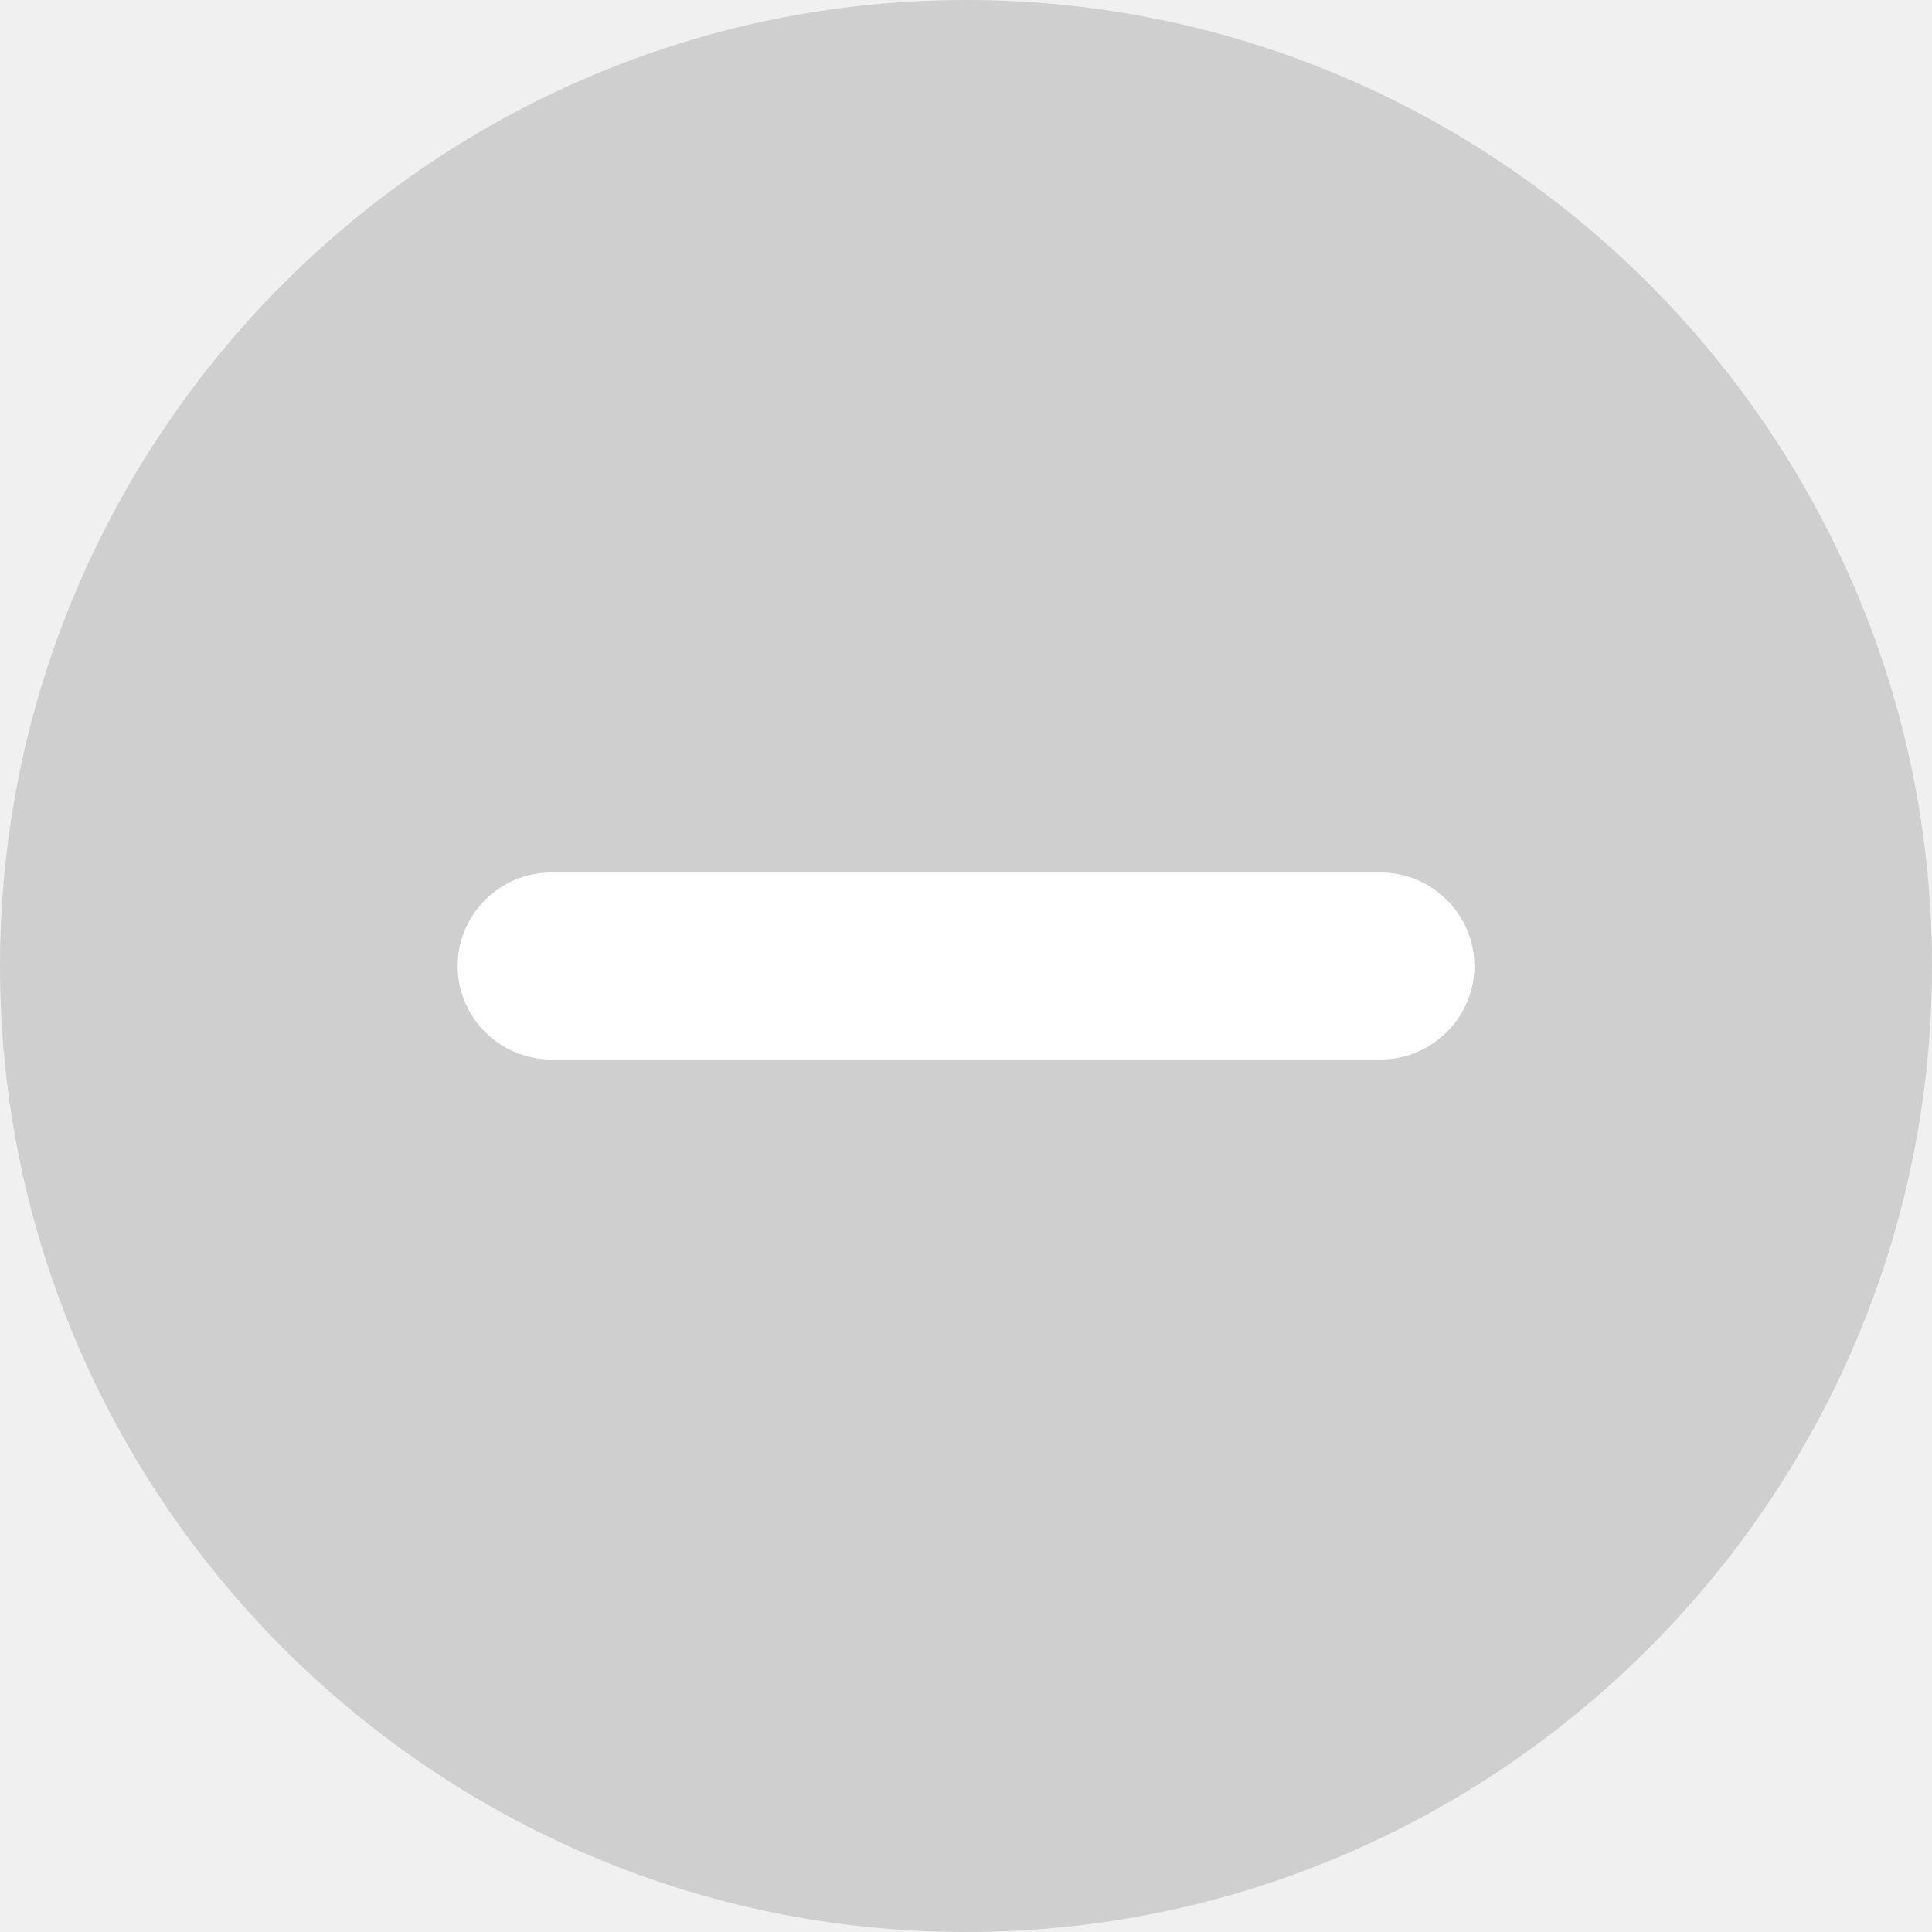
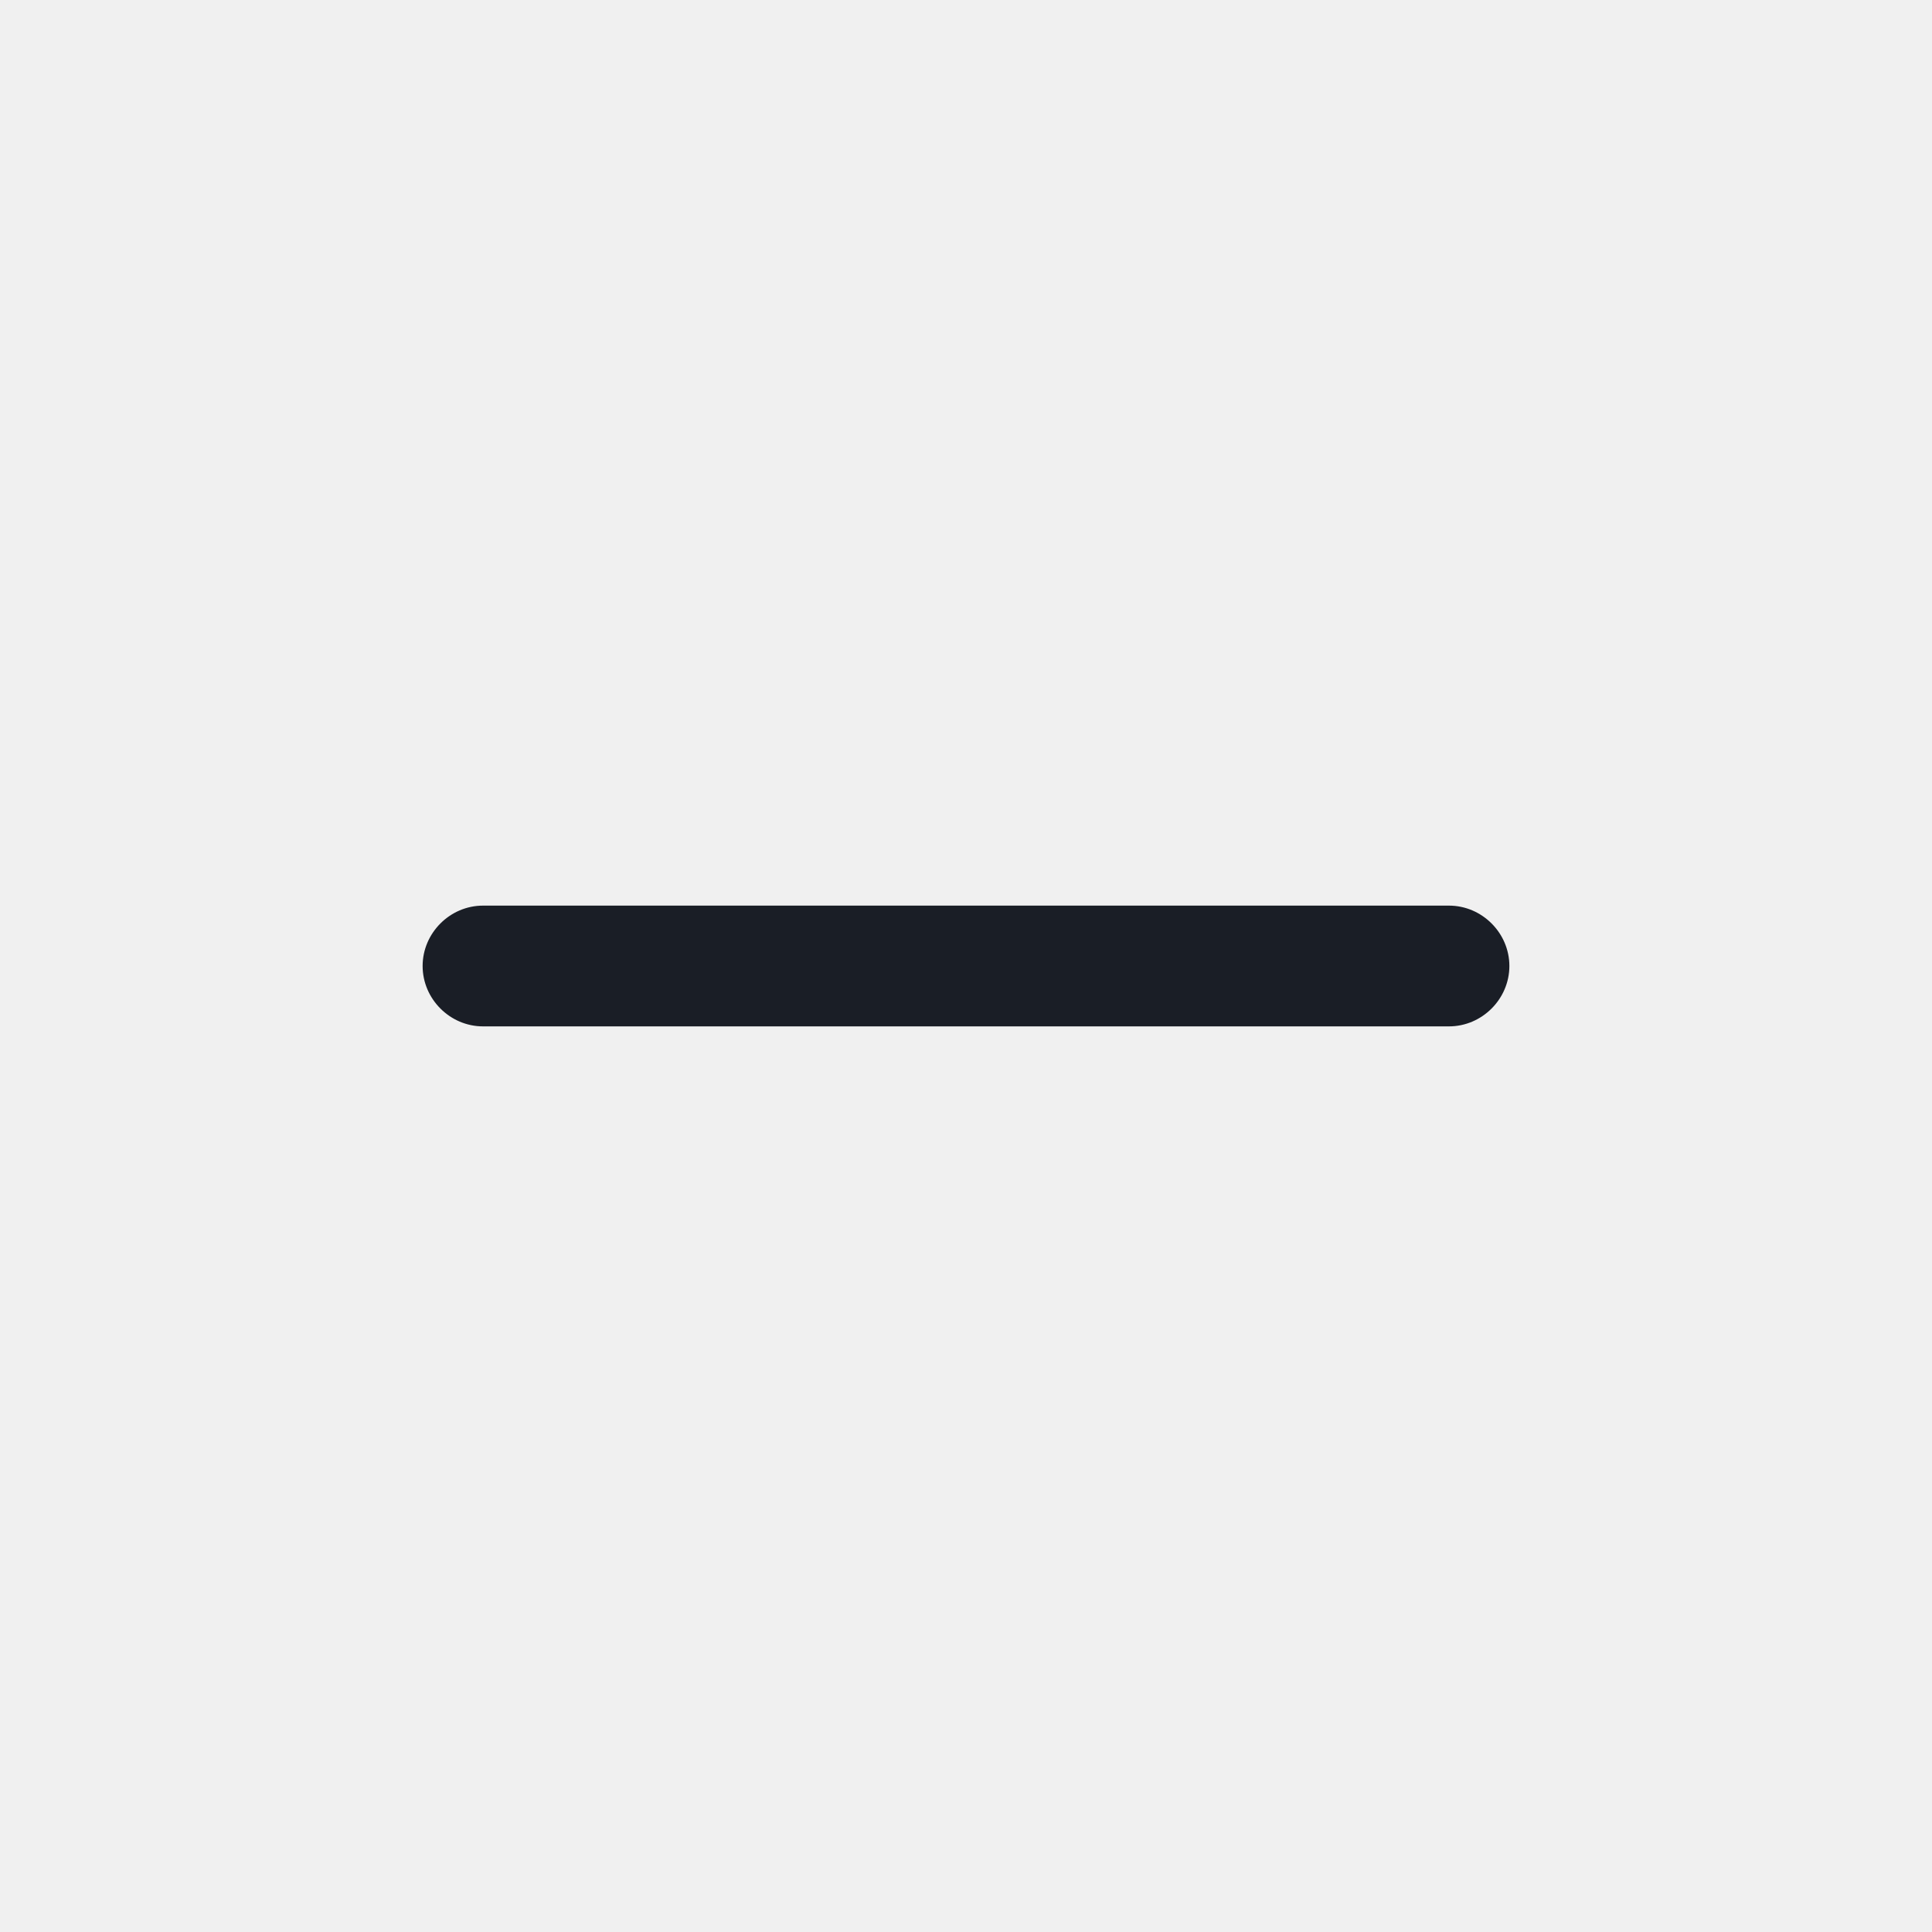
- <svg xmlns="http://www.w3.org/2000/svg" width="16" height="16" viewBox="0 0 16 16" fill="none">
-   <path fill-rule="evenodd" clip-rule="evenodd" d="M8 16C12.406 16 16 12.406 16 8C16 3.594 12.406 0 8 0C3.594 0 0 3.594 0 8C0 12.406 3.594 16 8 16Z" fill="#CFCFCF" />
-   <path fill-rule="evenodd" clip-rule="evenodd" d="M8.855 7.226H11.436C11.861 7.226 12.21 7.574 12.21 8C12.21 8.425 11.861 8.774 11.436 8.774H8.773H4.564C4.138 8.774 3.79 8.425 3.79 8C3.79 7.574 4.138 7.226 4.564 7.226H8.855Z" fill="white" />
+ <svg xmlns="http://www.w3.org/2000/svg" width="24" height="24" viewBox="0 0 24 24" fill="none">
+   <path d="M18 12.75H6C5.59 12.75 5.25 12.41 5.25 12C5.25 11.59 5.59 11.25 6 11.25H18C18.41 11.25 18.75 11.59 18.75 12C18.75 12.41 18.41 12.75 18 12.75Z" fill="#1A1E26" />
</svg>
